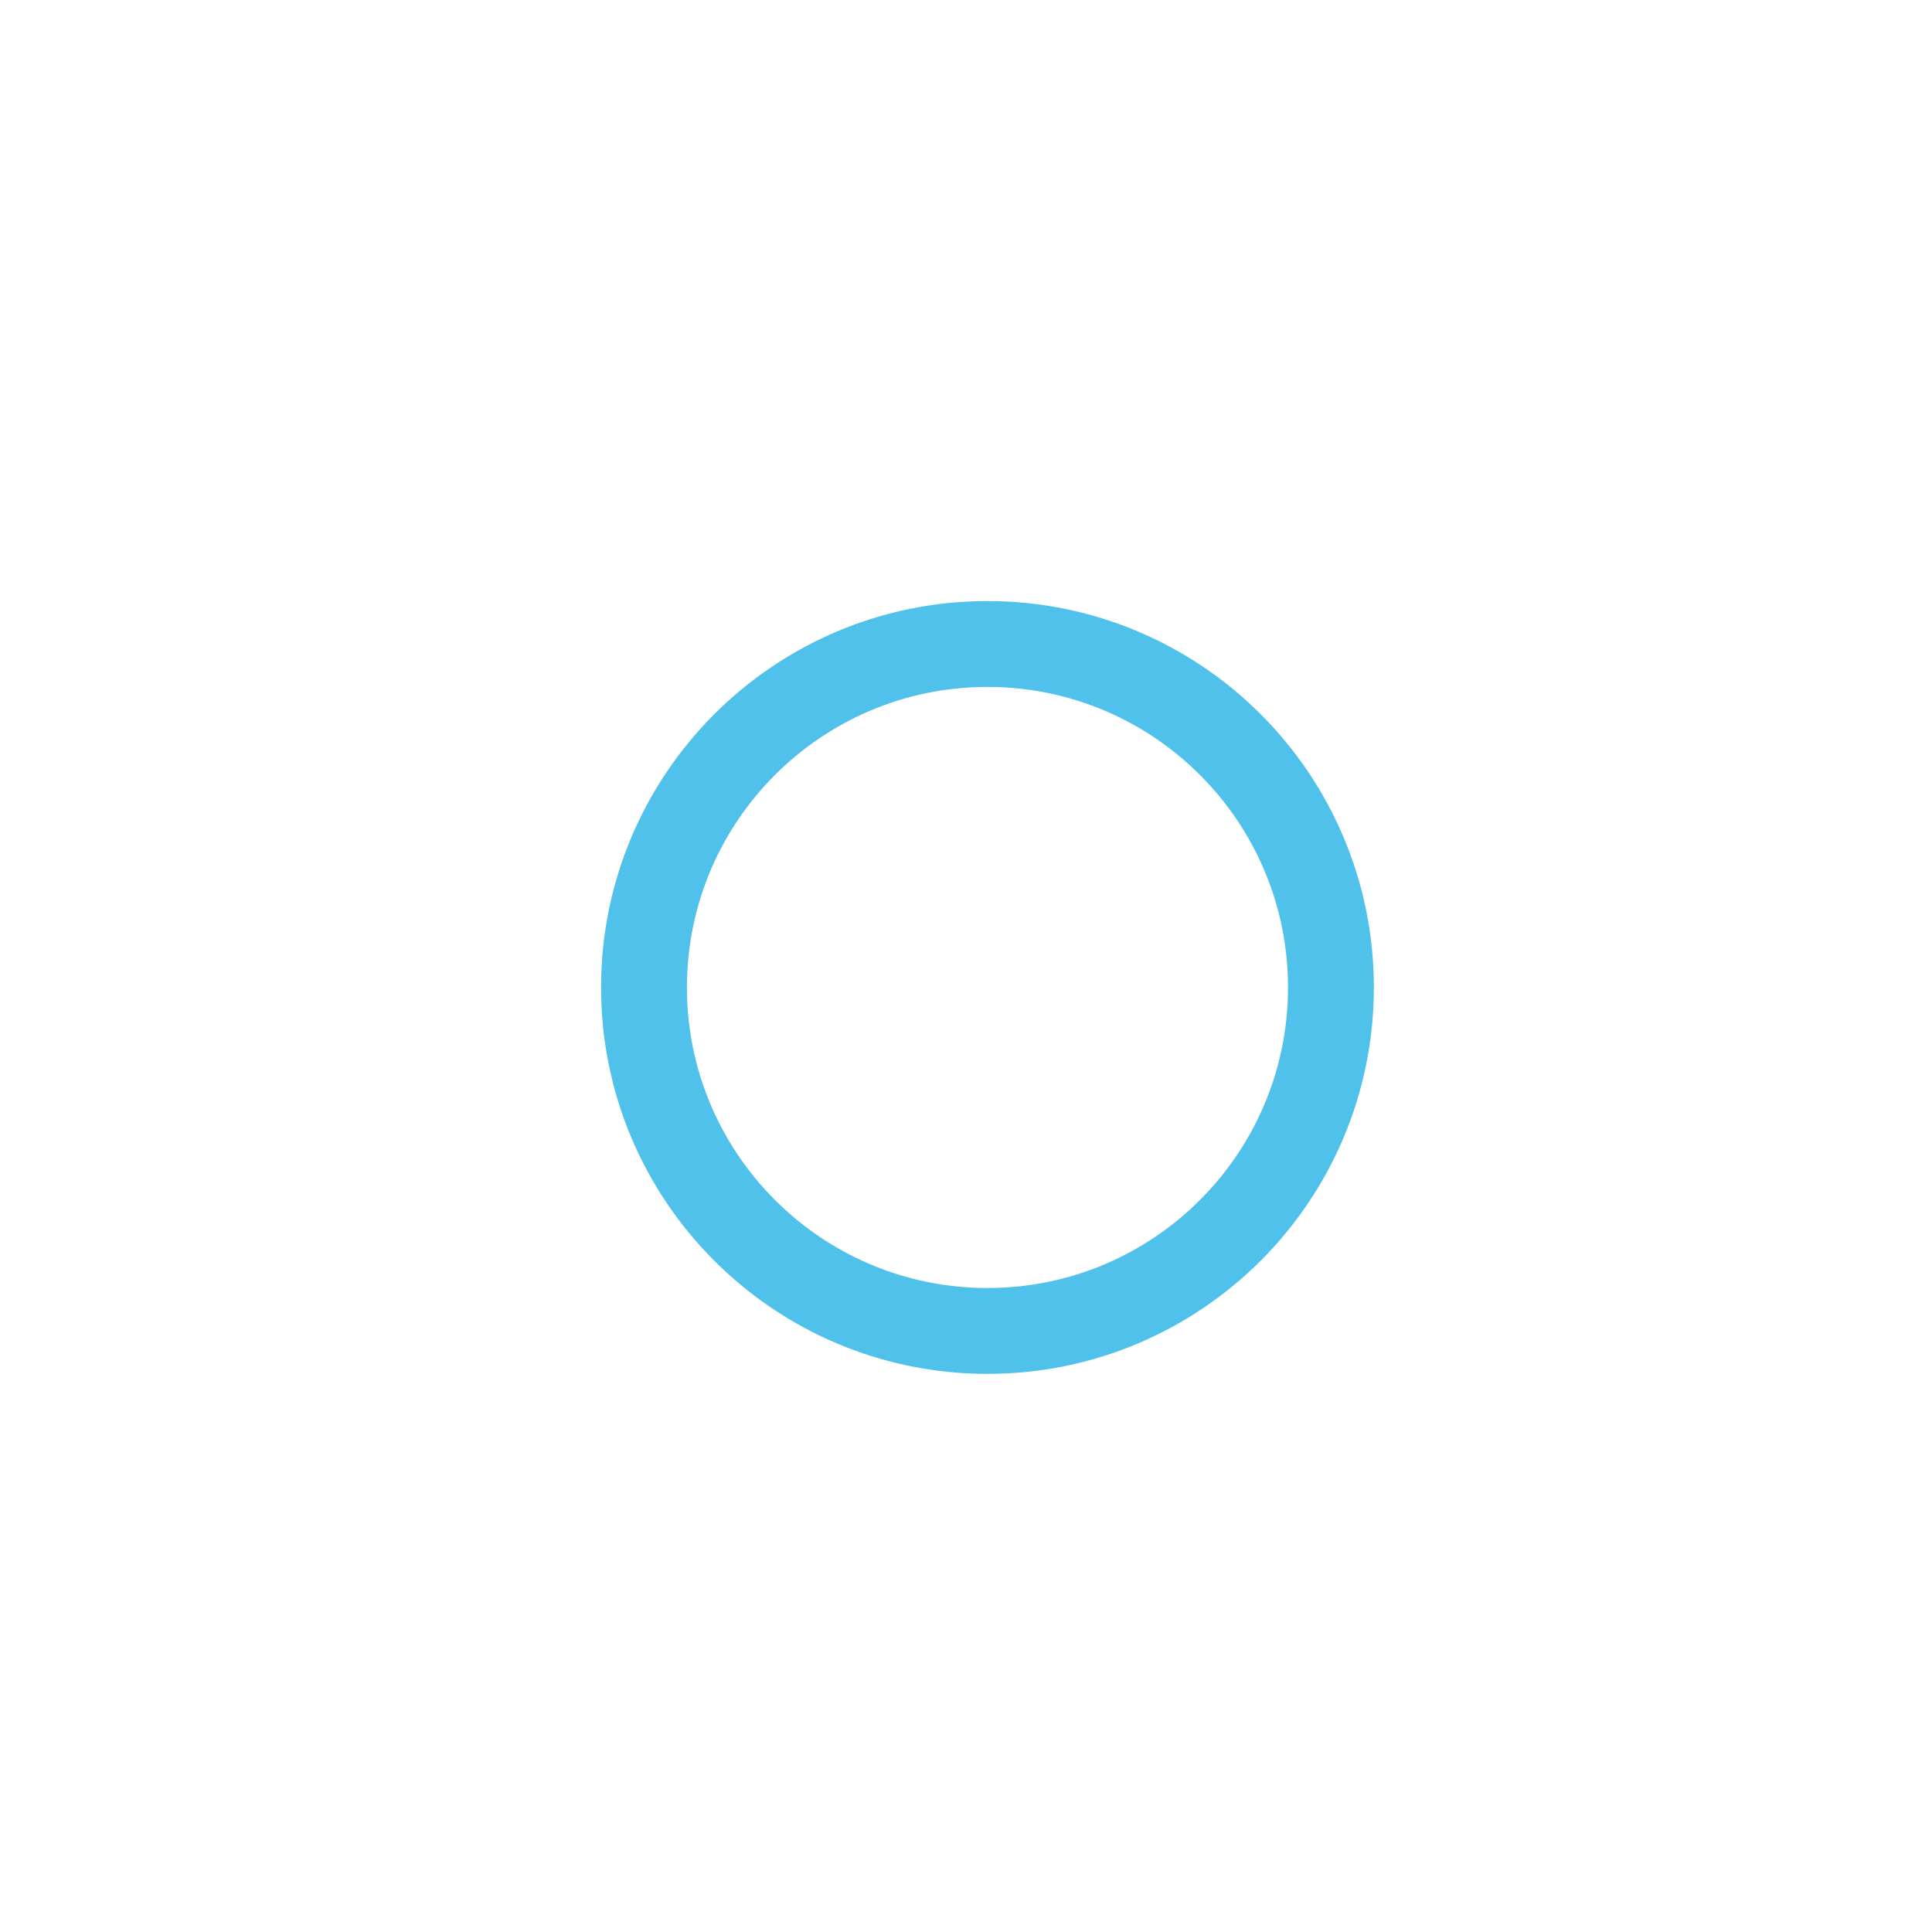
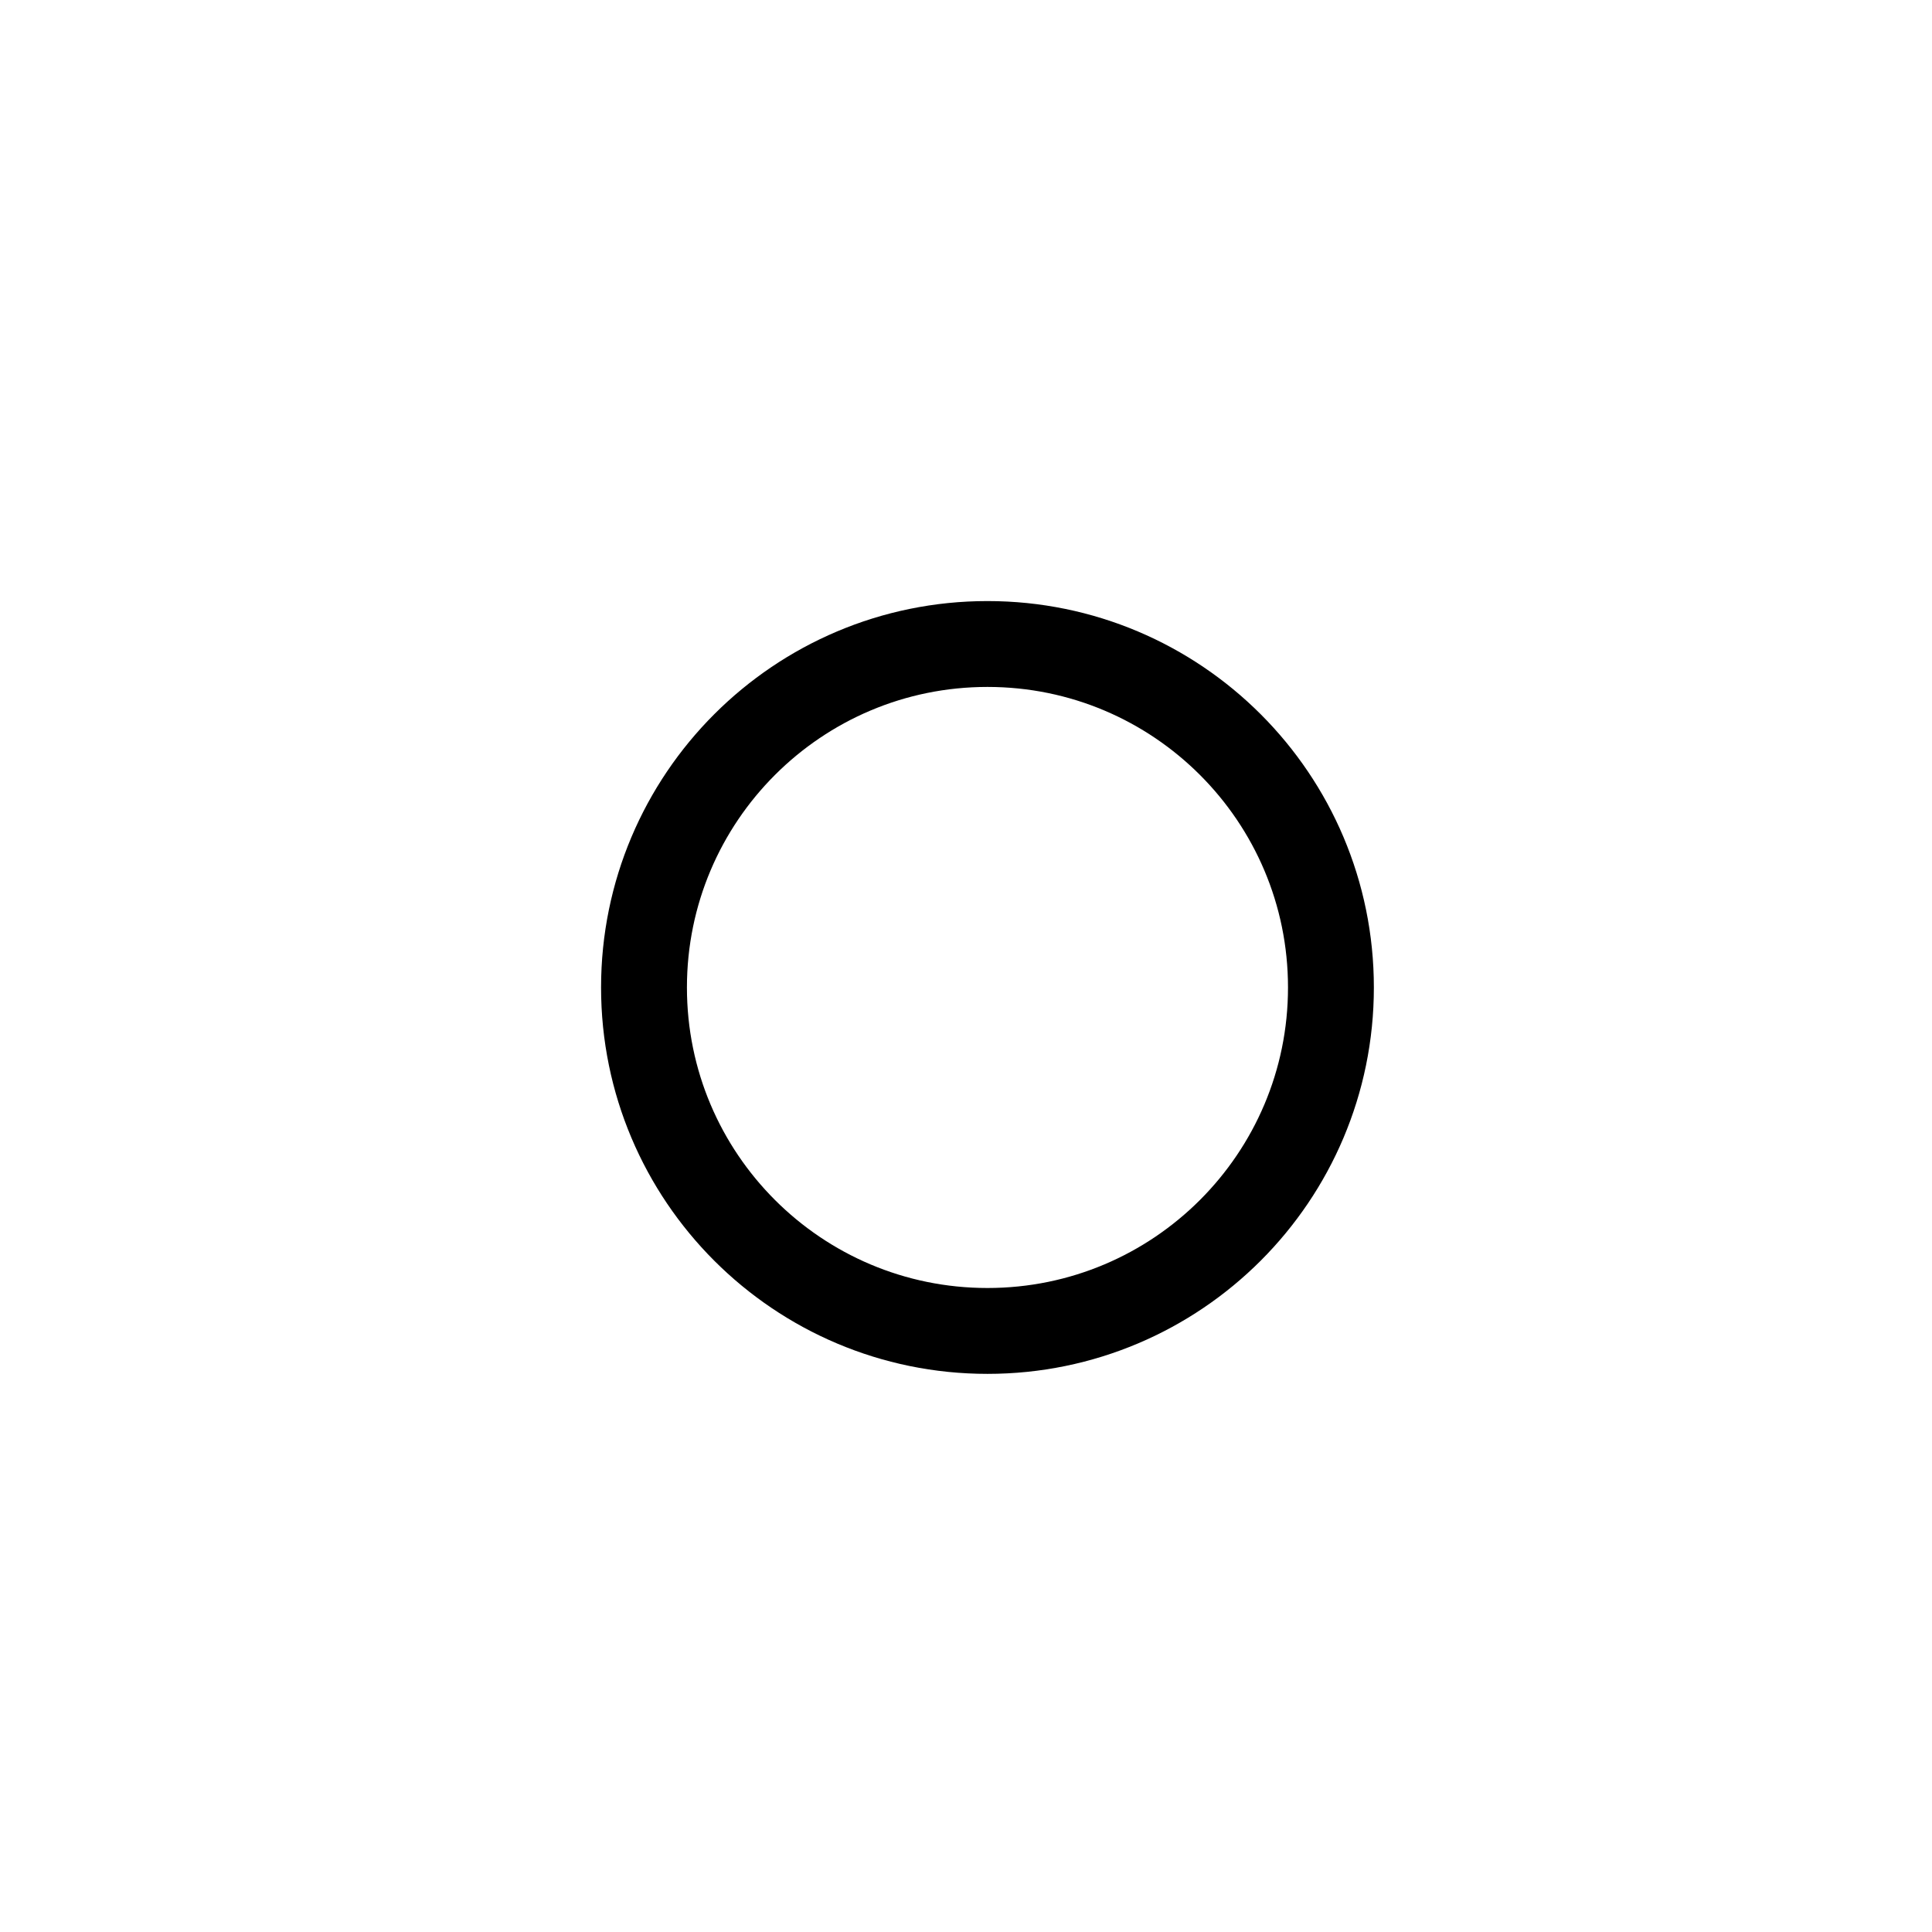
- <svg xmlns="http://www.w3.org/2000/svg" width="45" height="45" viewBox="0 0 45 45" stroke="#4FC1EA">
+ <svg xmlns="http://www.w3.org/2000/svg" width="45" height="45" viewBox="0 0 45 45" stroke="#000">
  <g fill="none" fill-rule="evenodd" transform="translate(1 1)" stroke-width="2">
    <circle cx="22" cy="22" r="6" stroke-opacity="0">
      <animate attributeName="r" begin="1.5s" dur="3s" values="6;22" calcMode="linear" repeatCount="indefinite" />
      <animate attributeName="stroke-opacity" begin="1.5s" dur="3s" values="1;0" calcMode="linear" repeatCount="indefinite" />
      <animate attributeName="stroke-width" begin="1.5s" dur="3s" values="2;0" calcMode="linear" repeatCount="indefinite" />
    </circle>
    <circle cx="22" cy="22" r="6" stroke-opacity="0">
      <animate attributeName="r" begin="3s" dur="3s" values="6;22" calcMode="linear" repeatCount="indefinite" />
      <animate attributeName="stroke-opacity" begin="3s" dur="3s" values="1;0" calcMode="linear" repeatCount="indefinite" />
      <animate attributeName="stroke-width" begin="3s" dur="3s" values="2;0" calcMode="linear" repeatCount="indefinite" />
    </circle>
    <circle cx="22" cy="22" r="8">
      <animate attributeName="r" begin="0s" dur="1.5s" values="6;1;2;3;4;5;6" calcMode="linear" repeatCount="indefinite" />
    </circle>
  </g>
</svg>
